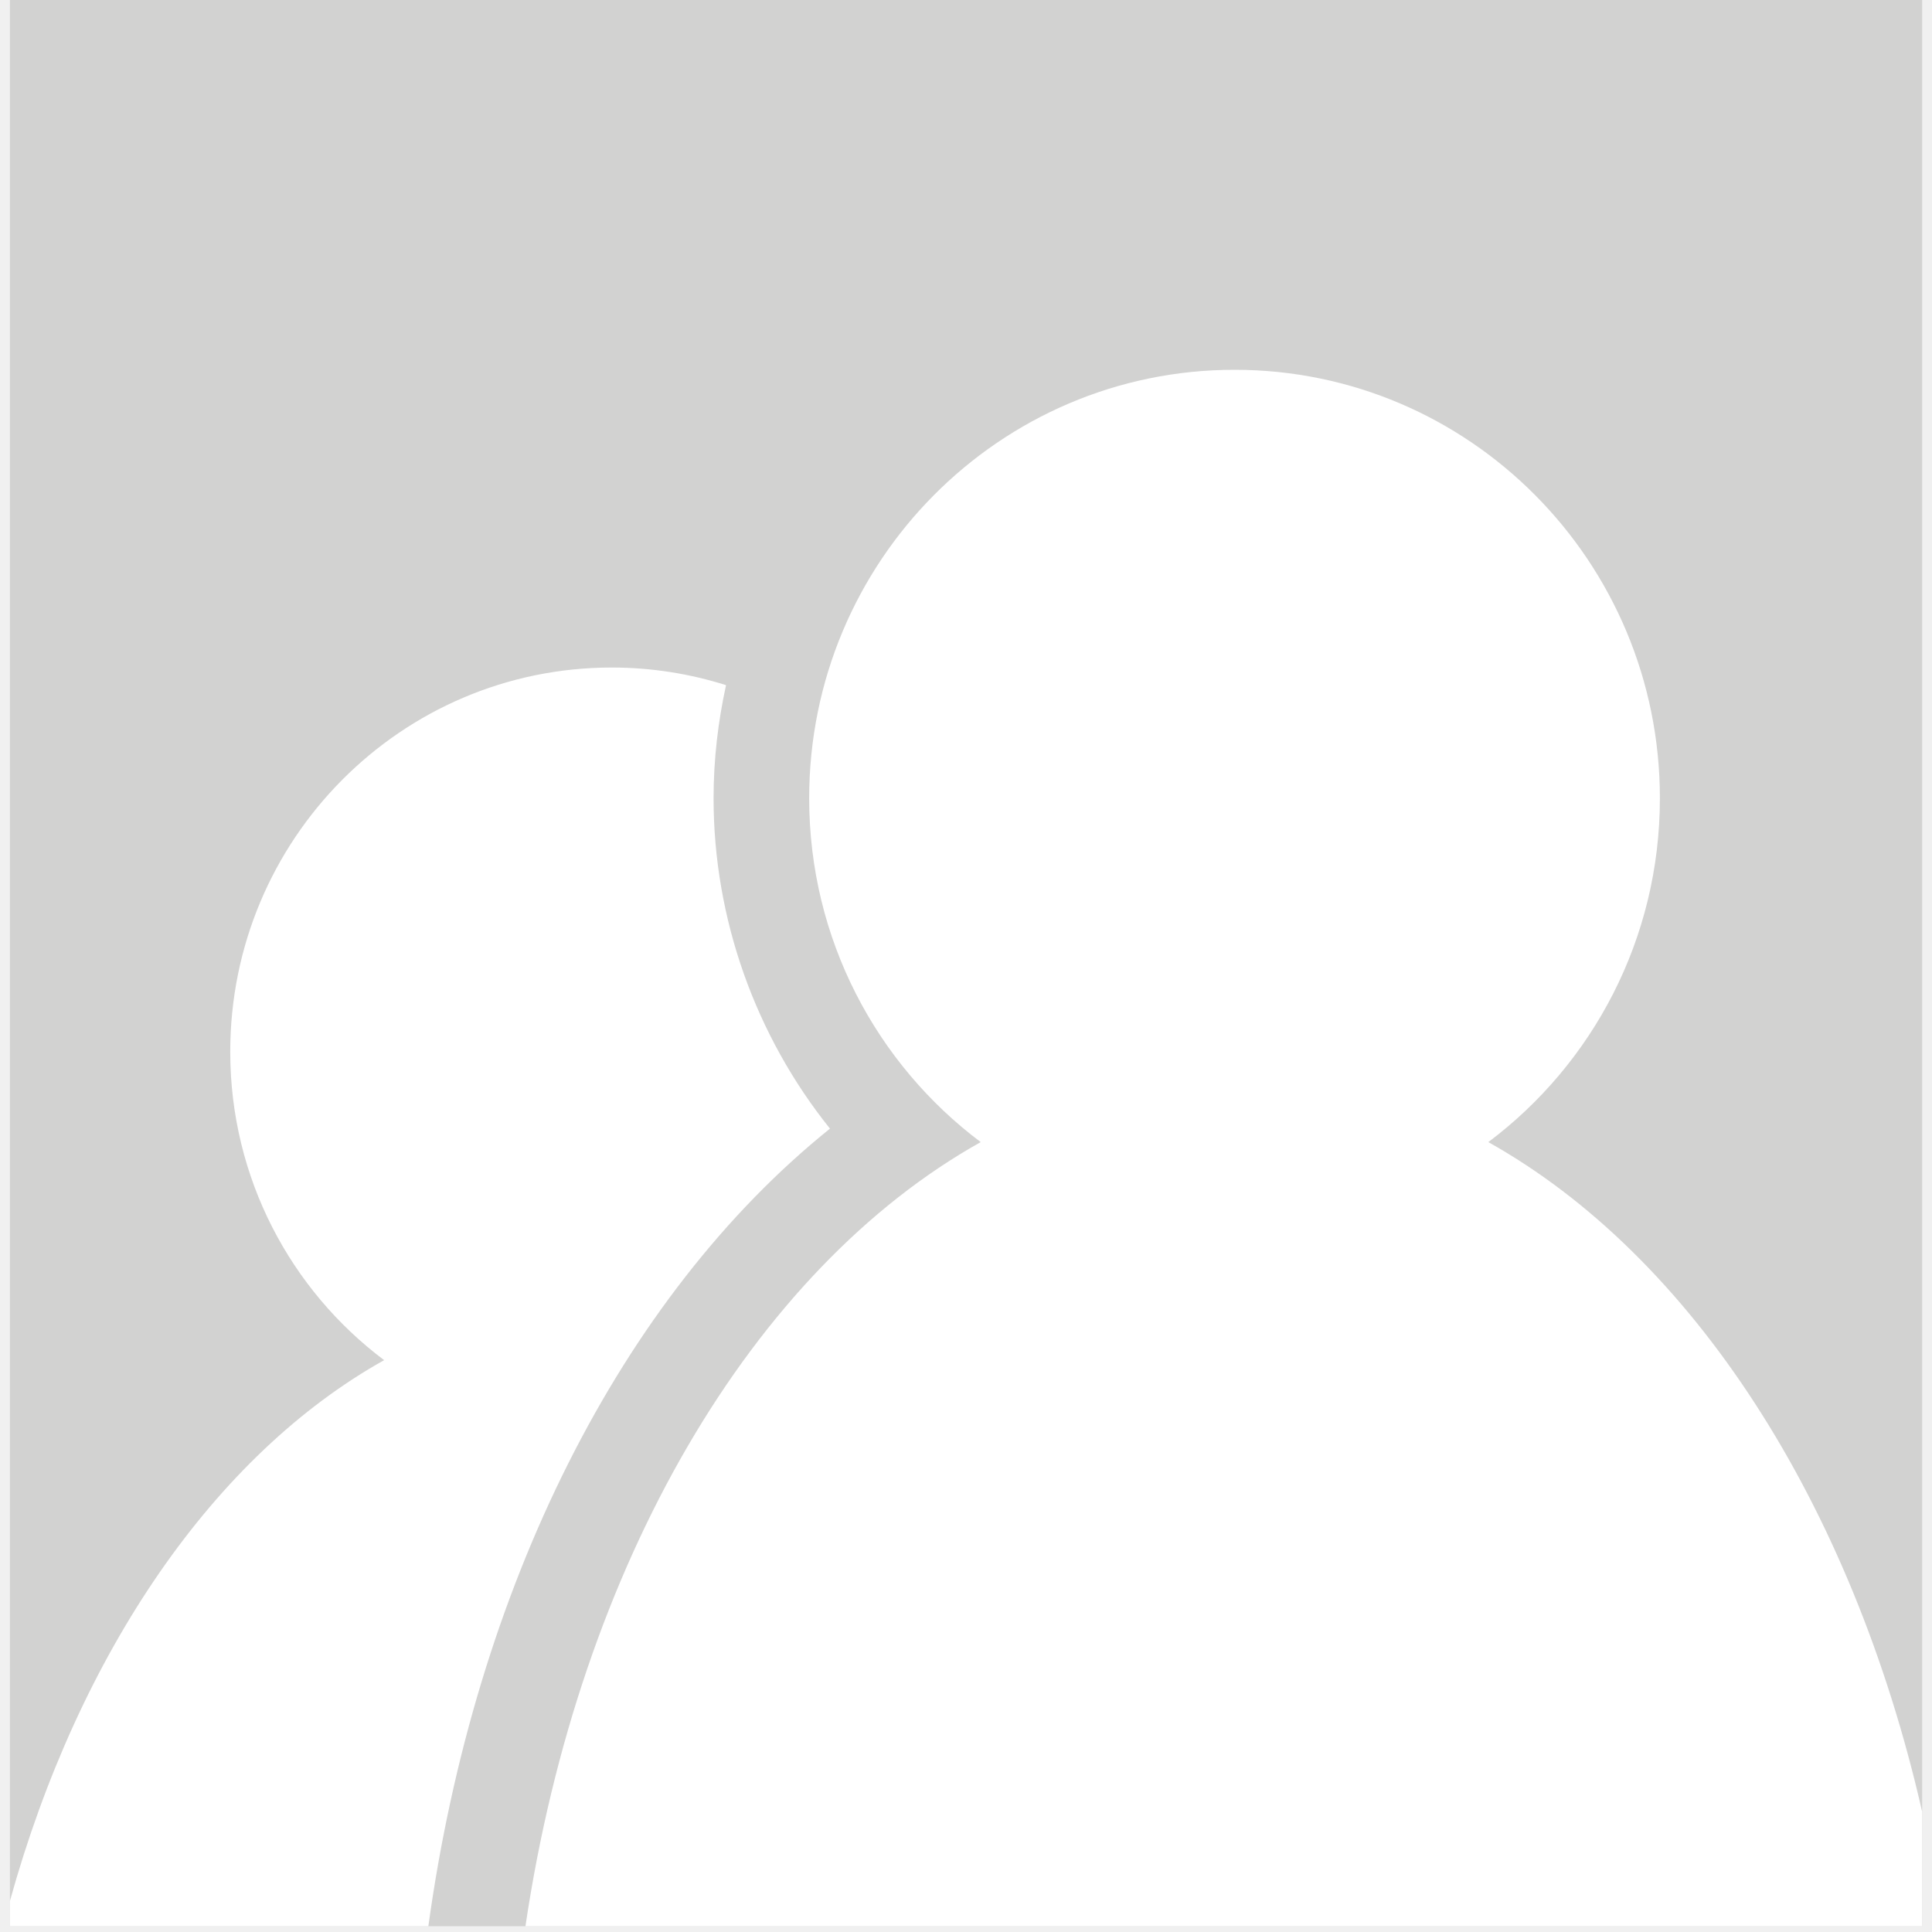
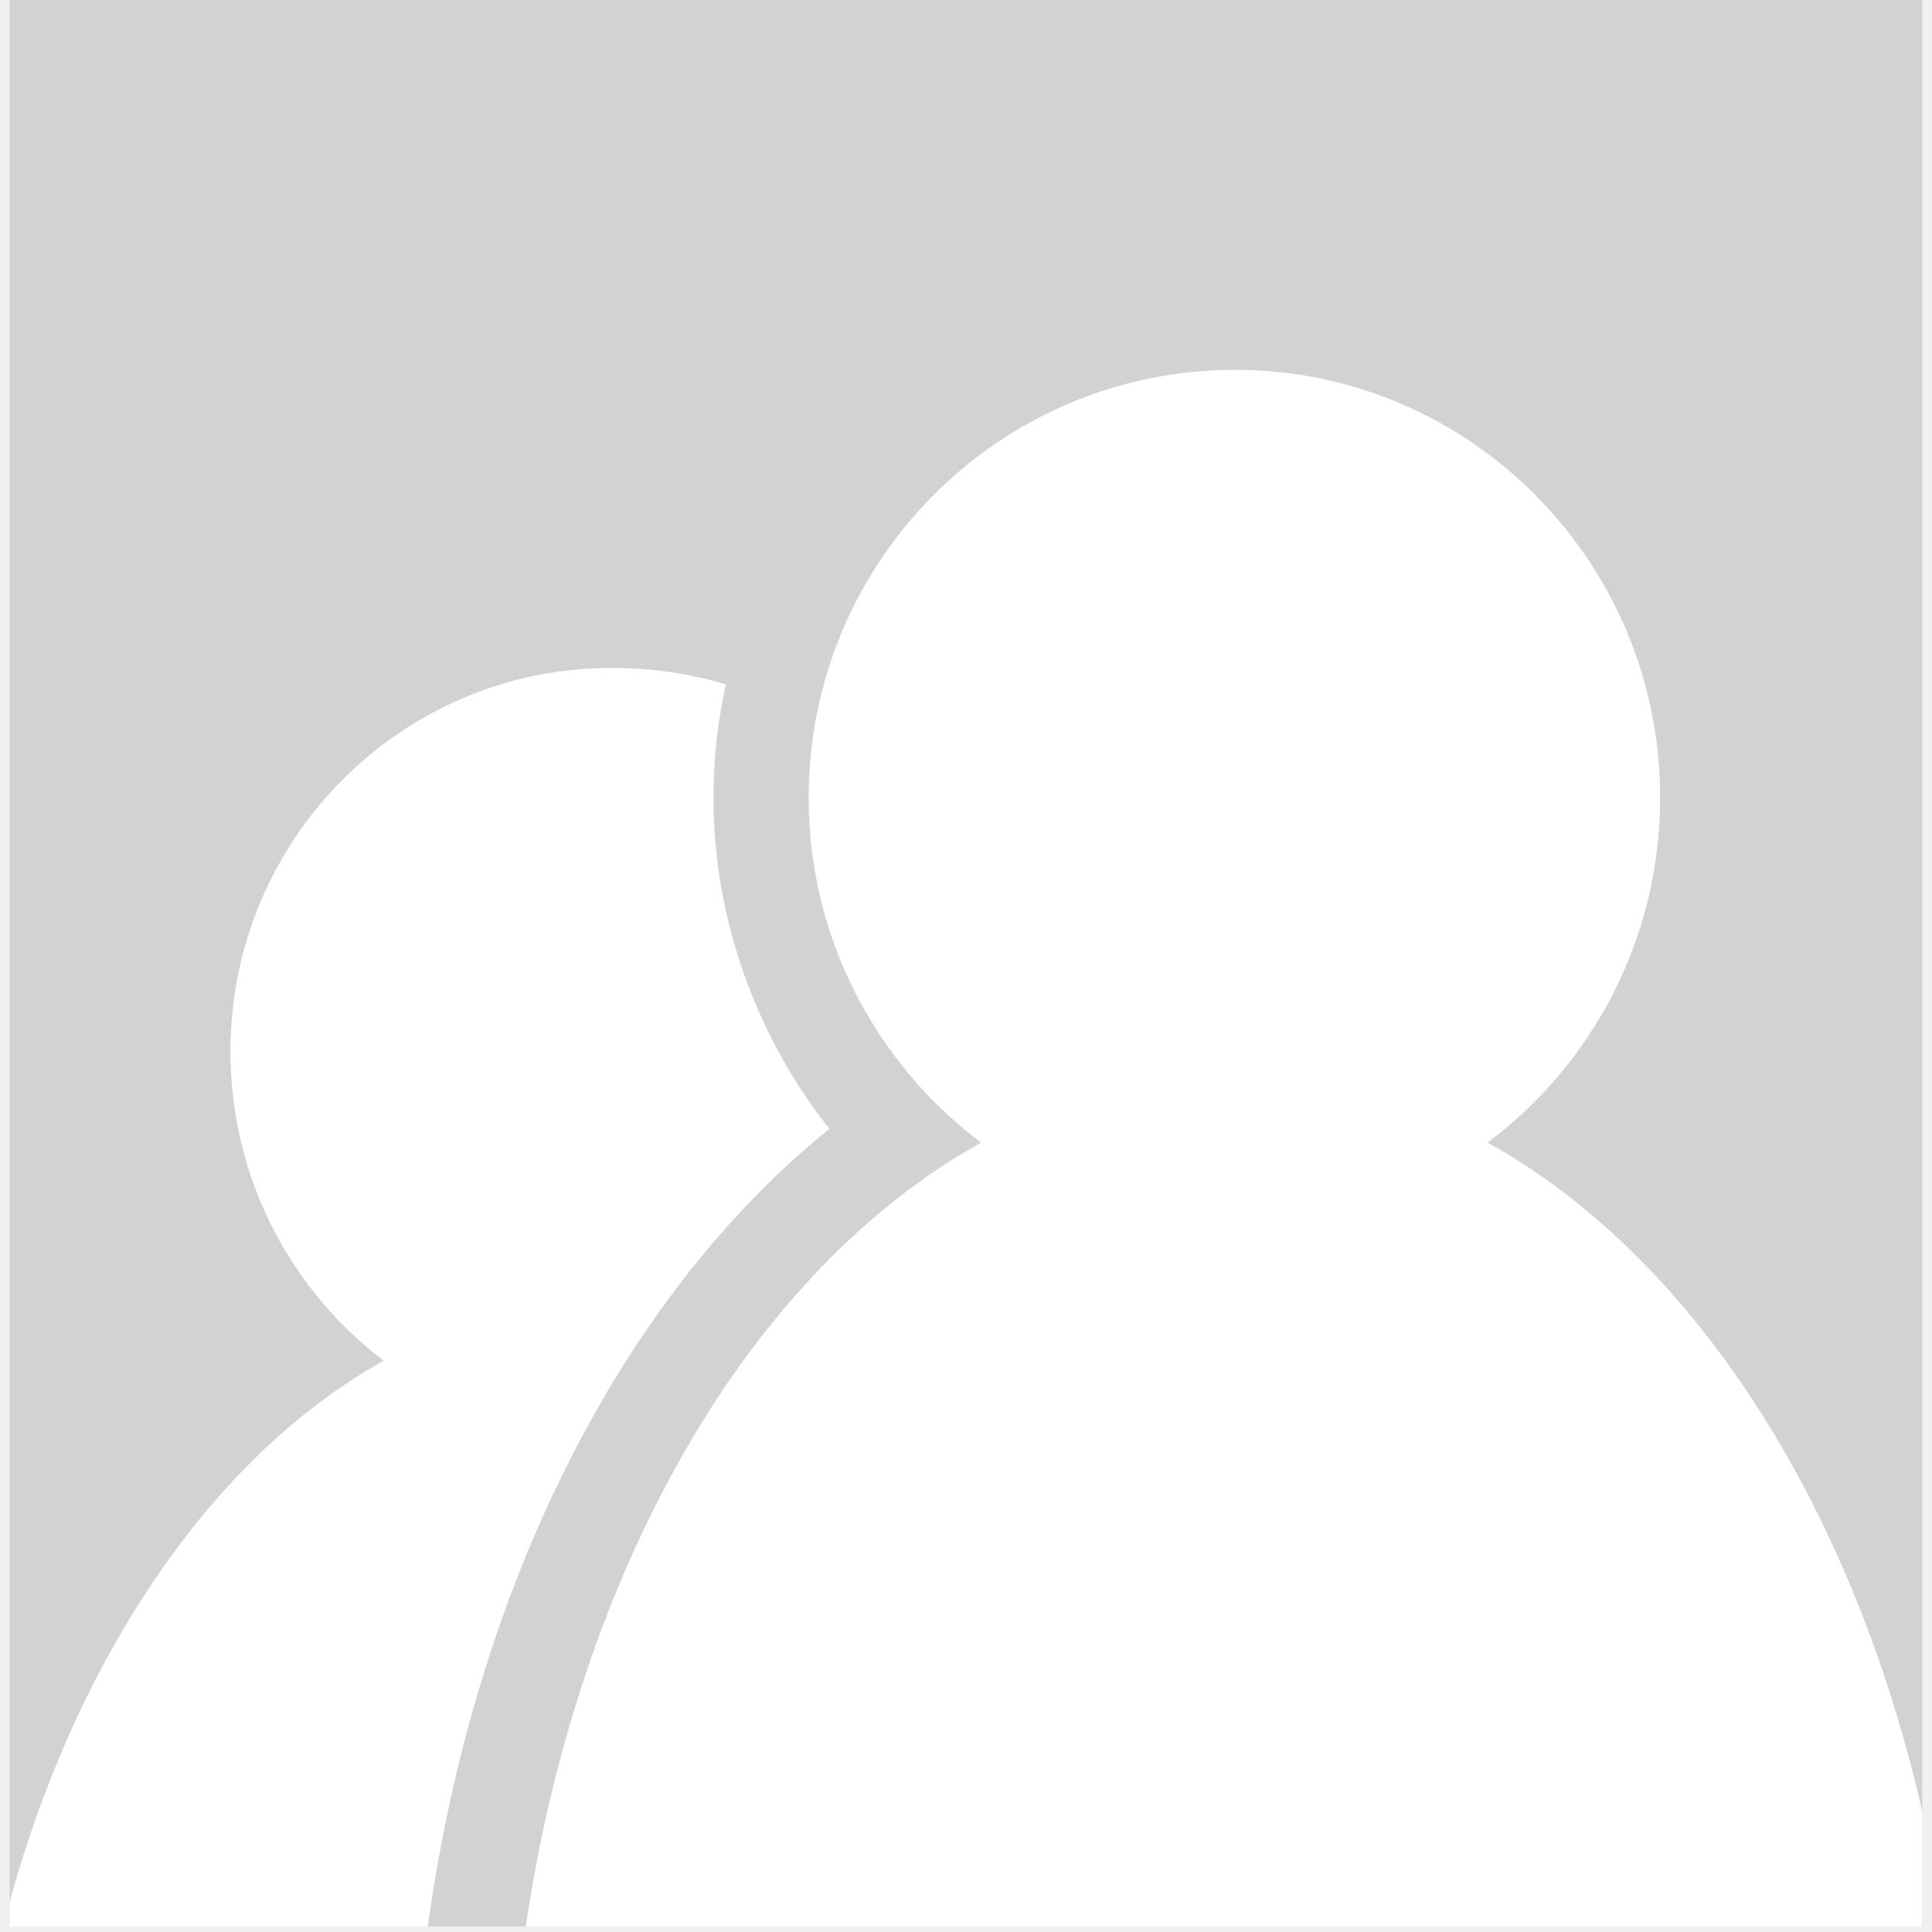
- <svg xmlns="http://www.w3.org/2000/svg" width="140px" height="140px" viewBox="0 0 140 140" version="1.1">
-   <defs />
-   <g id="Page-1" stroke="none" stroke-width="1" fill="none" fill-rule="evenodd">
-     <g id="-icons" transform="translate(-1501, -296)">
-       <g id="ava-group" transform="translate(1501, 296)">
-         <polygon id="Fill-53" fill="#D2D2D1" points="0.718 0 139.287 0 139.287 139.581 0.718 139.581" />
-         <path d="M60.143,81.784 C54.76,75.07 51.708,66.605 51.708,57.846 C51.708,55.03 52.033,52.291 52.612,49.649 C49.996,48.822 47.215,48.372 44.325,48.372 C29.062,48.372 16.684,60.836 16.684,76.215 C16.684,85.368 21.07,93.484 27.836,98.562 C15.572,105.419 5.73,119.698 0.718,137.756 L0.718,139.581 L31.04,139.581 C34.428,115.043 44.966,93.994 60.143,81.784" id="Fill-54" fill="#FFFFFF" />
-         <path d="M139.287,131.293 C134.188,108.891 122.593,91.007 107.849,82.761 C115.394,77.101 120.282,68.049 120.282,57.846 C120.282,40.698 106.481,26.796 89.458,26.796 C72.434,26.796 58.636,40.698 58.636,57.846 C58.636,68.049 63.521,77.101 71.066,82.761 C54.545,92.001 41.973,113.336 38.076,139.581 L139.287,139.581 L139.287,131.293" id="Fill-55" fill="#FFFFFF" />
-       </g>
+ <svg xmlns="http://www.w3.org/2000/svg" width="140" height="140" viewBox="0 0 140 140">
+   <style>.a{fill:#FFF;}</style>
+   <g fill="none">
+     <g transform="translate(-1501 -296)translate(1501 296)">
+       <polygon points="0.7 0 139.3 0 139.3 139.6 0.7 139.6" fill="#D2D2D1" />
+       <path d="M60.1 81.8C54.8 75.1 51.7 66.6 51.7 57.8 51.7 55 52 52.3 52.6 49.6 50 48.8 47.2 48.4 44.3 48.4 29.1 48.4 16.7 60.8 16.7 76.2 16.7 85.4 21.1 93.5 27.8 98.6 15.6 105.4 5.7 119.7 0.7 137.8L0.7 139.6 31 139.6C34.4 115 45 94 60.1 81.8" class="a" />
+       <path d="M139.3 131.3C134.2 108.9 122.6 91 107.8 82.8 115.4 77.1 120.3 68 120.3 57.8 120.3 40.7 106.5 26.8 89.5 26.8 72.4 26.8 58.6 40.7 58.6 57.8 58.6 68 63.5 77.1 71.1 82.8 54.5 92 42 113.3 38.1 139.6L139.3 139.6 139.3 131.3" class="a" />
    </g>
  </g>
</svg>
